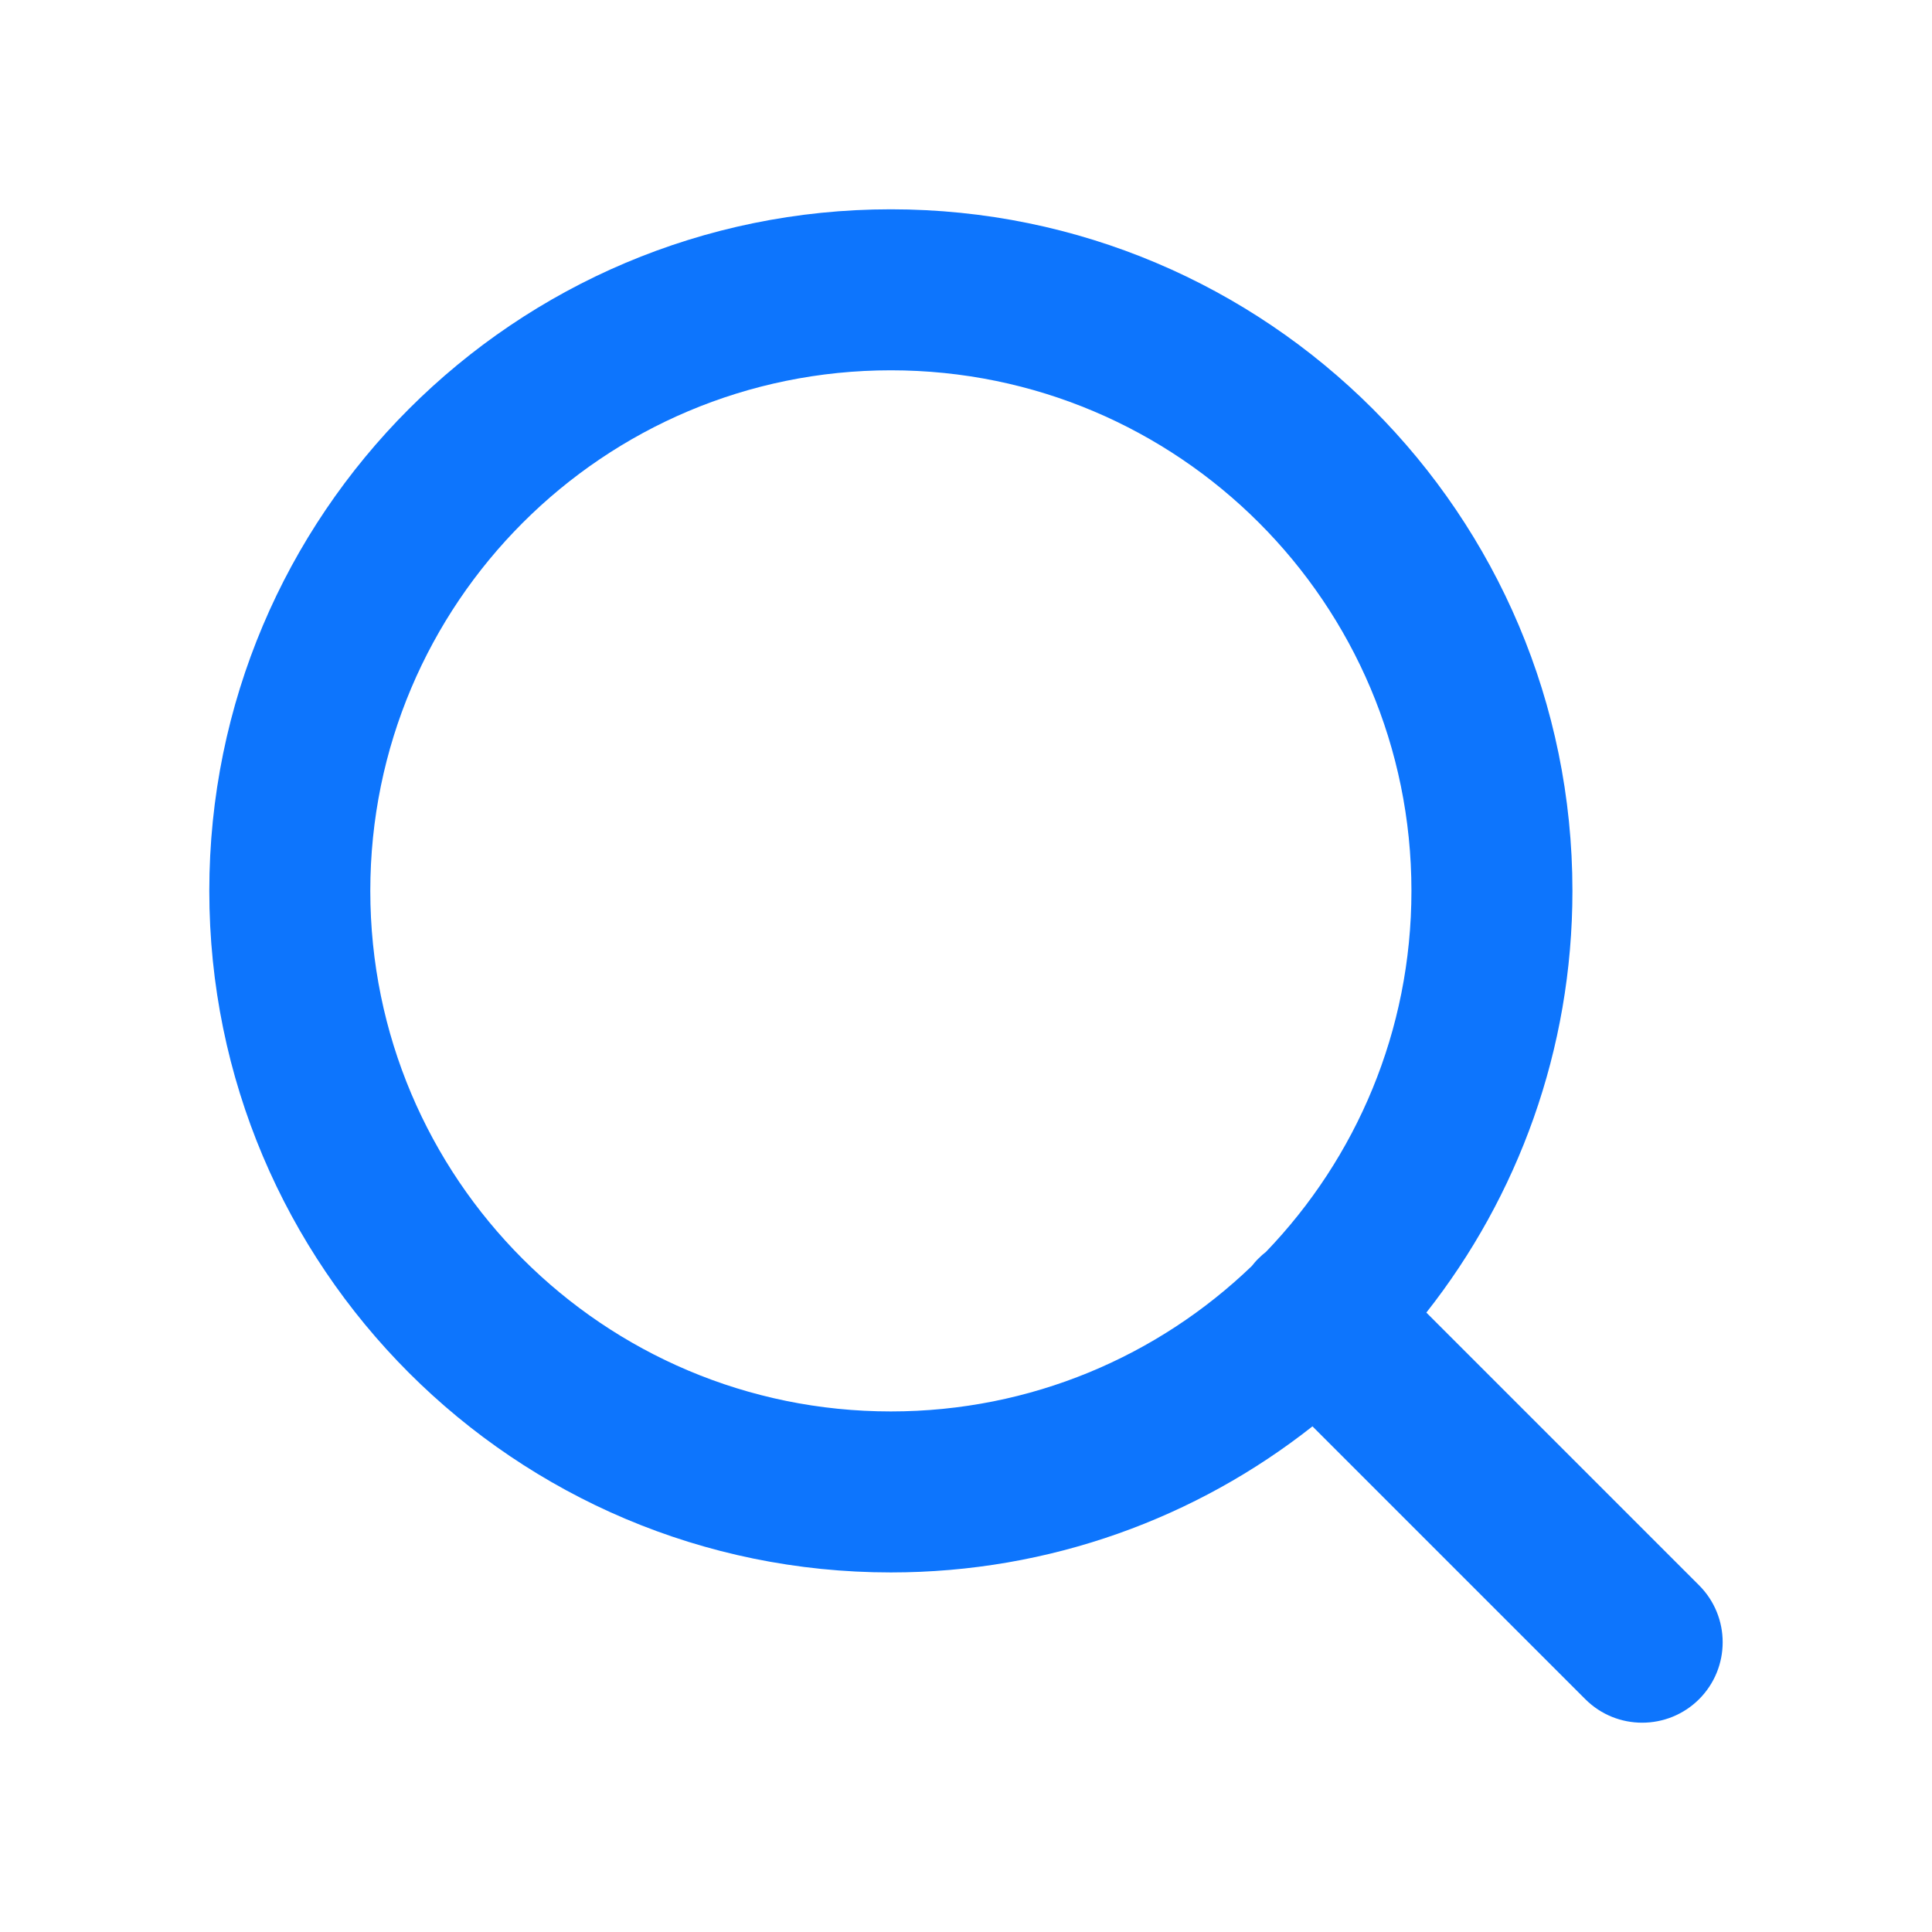
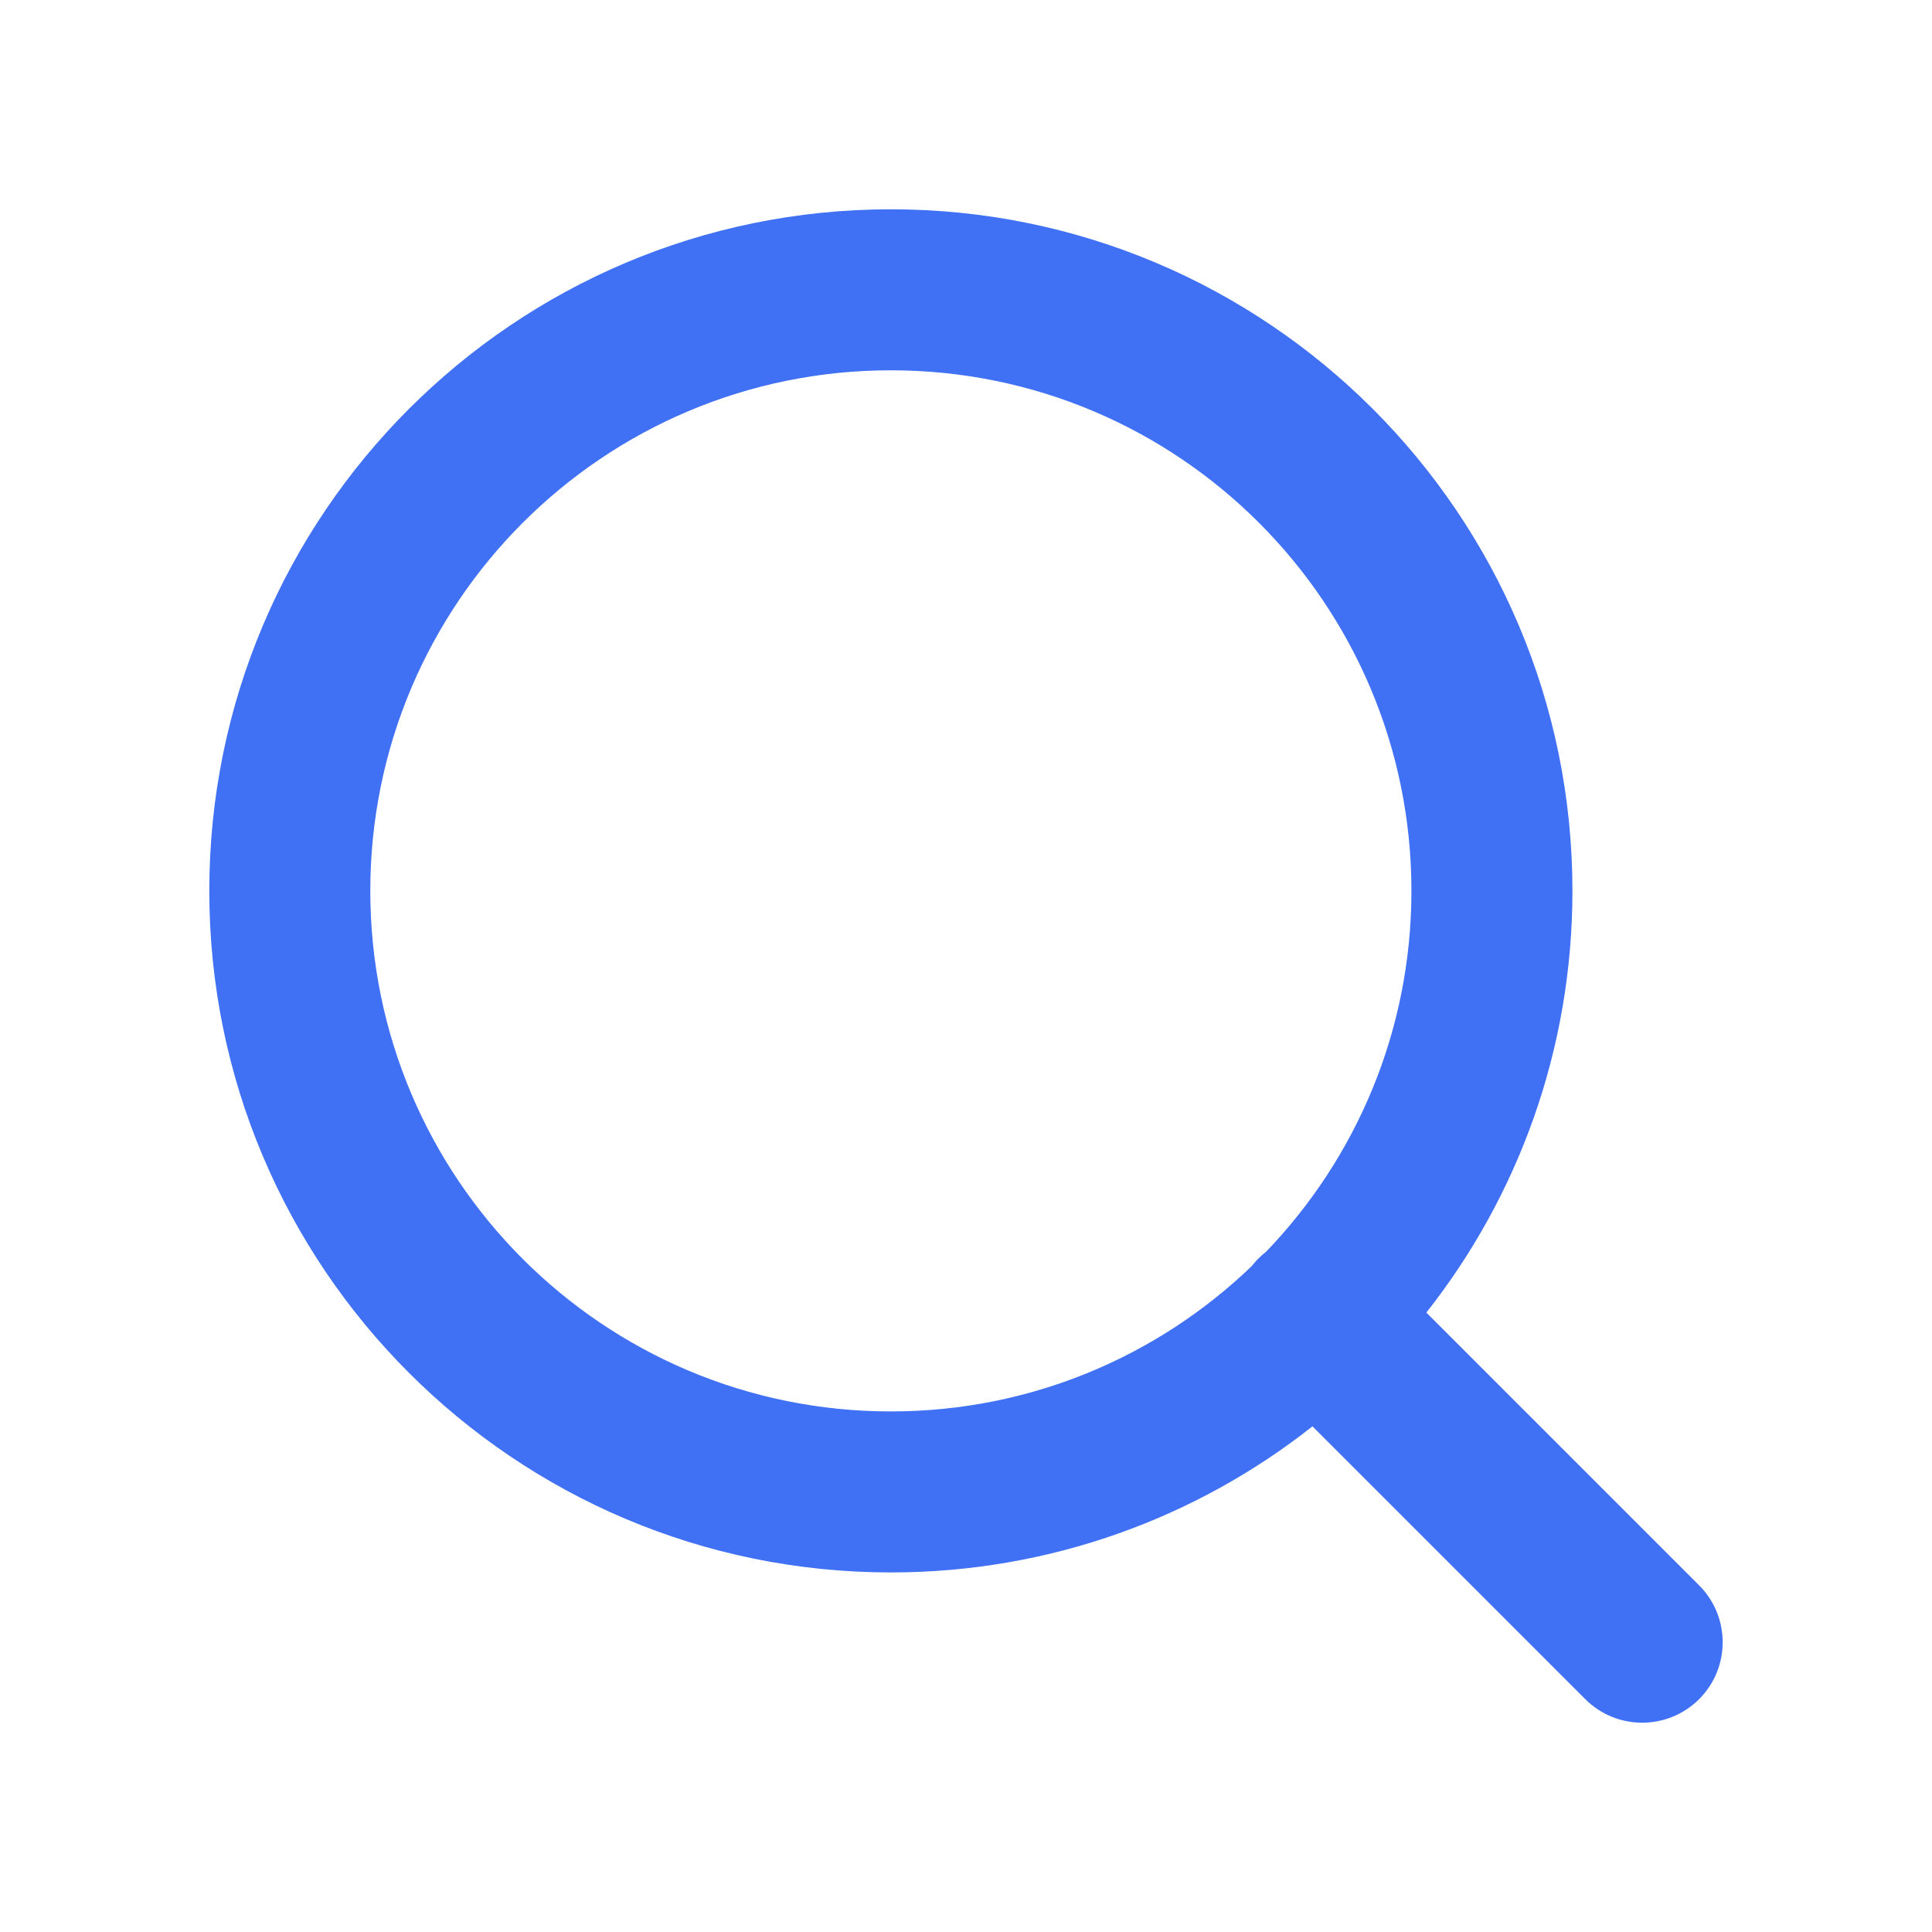
<svg xmlns="http://www.w3.org/2000/svg" width="18" height="18" viewBox="0 0 18 18" fill="none">
-   <path fill-rule="evenodd" clip-rule="evenodd" d="M8.3 1.95C4.793 1.95 1.95 4.793 1.95 8.3C1.95 11.807 4.793 14.65 8.3 14.65C9.783 14.65 11.148 14.141 12.228 13.289L14.77 15.831C15.062 16.123 15.537 16.123 15.83 15.831C16.123 15.538 16.123 15.063 15.83 14.77L13.289 12.229C14.141 11.148 14.65 9.783 14.65 8.3C14.65 4.793 11.807 1.95 8.3 1.95ZM11.795 11.663C12.634 10.791 13.15 9.606 13.15 8.3C13.15 5.621 10.979 3.45 8.3 3.45C5.621 3.45 3.45 5.621 3.45 8.3C3.45 10.979 5.621 13.15 8.3 13.15C9.606 13.15 10.791 12.634 11.663 11.795C11.682 11.771 11.702 11.747 11.725 11.725C11.747 11.703 11.77 11.682 11.795 11.663Z" fill="#0D75FD" />
+   <path fill-rule="evenodd" clip-rule="evenodd" d="M8.3 1.95C4.793 1.95 1.95 4.793 1.95 8.3C1.95 11.807 4.793 14.65 8.3 14.65C9.783 14.65 11.148 14.141 12.228 13.289L14.77 15.831C15.062 16.123 15.537 16.123 15.83 15.831C16.123 15.538 16.123 15.063 15.83 14.77L13.289 12.229C14.141 11.148 14.65 9.783 14.65 8.3C14.65 4.793 11.807 1.95 8.3 1.95ZM11.795 11.663C12.634 10.791 13.15 9.606 13.15 8.3C13.15 5.621 10.979 3.45 8.3 3.45C5.621 3.45 3.45 5.621 3.45 8.3C3.45 10.979 5.621 13.15 8.3 13.15C9.606 13.15 10.791 12.634 11.663 11.795C11.682 11.771 11.702 11.747 11.725 11.725C11.747 11.703 11.77 11.682 11.795 11.663Z" fill="#4070F4" />
</svg>
